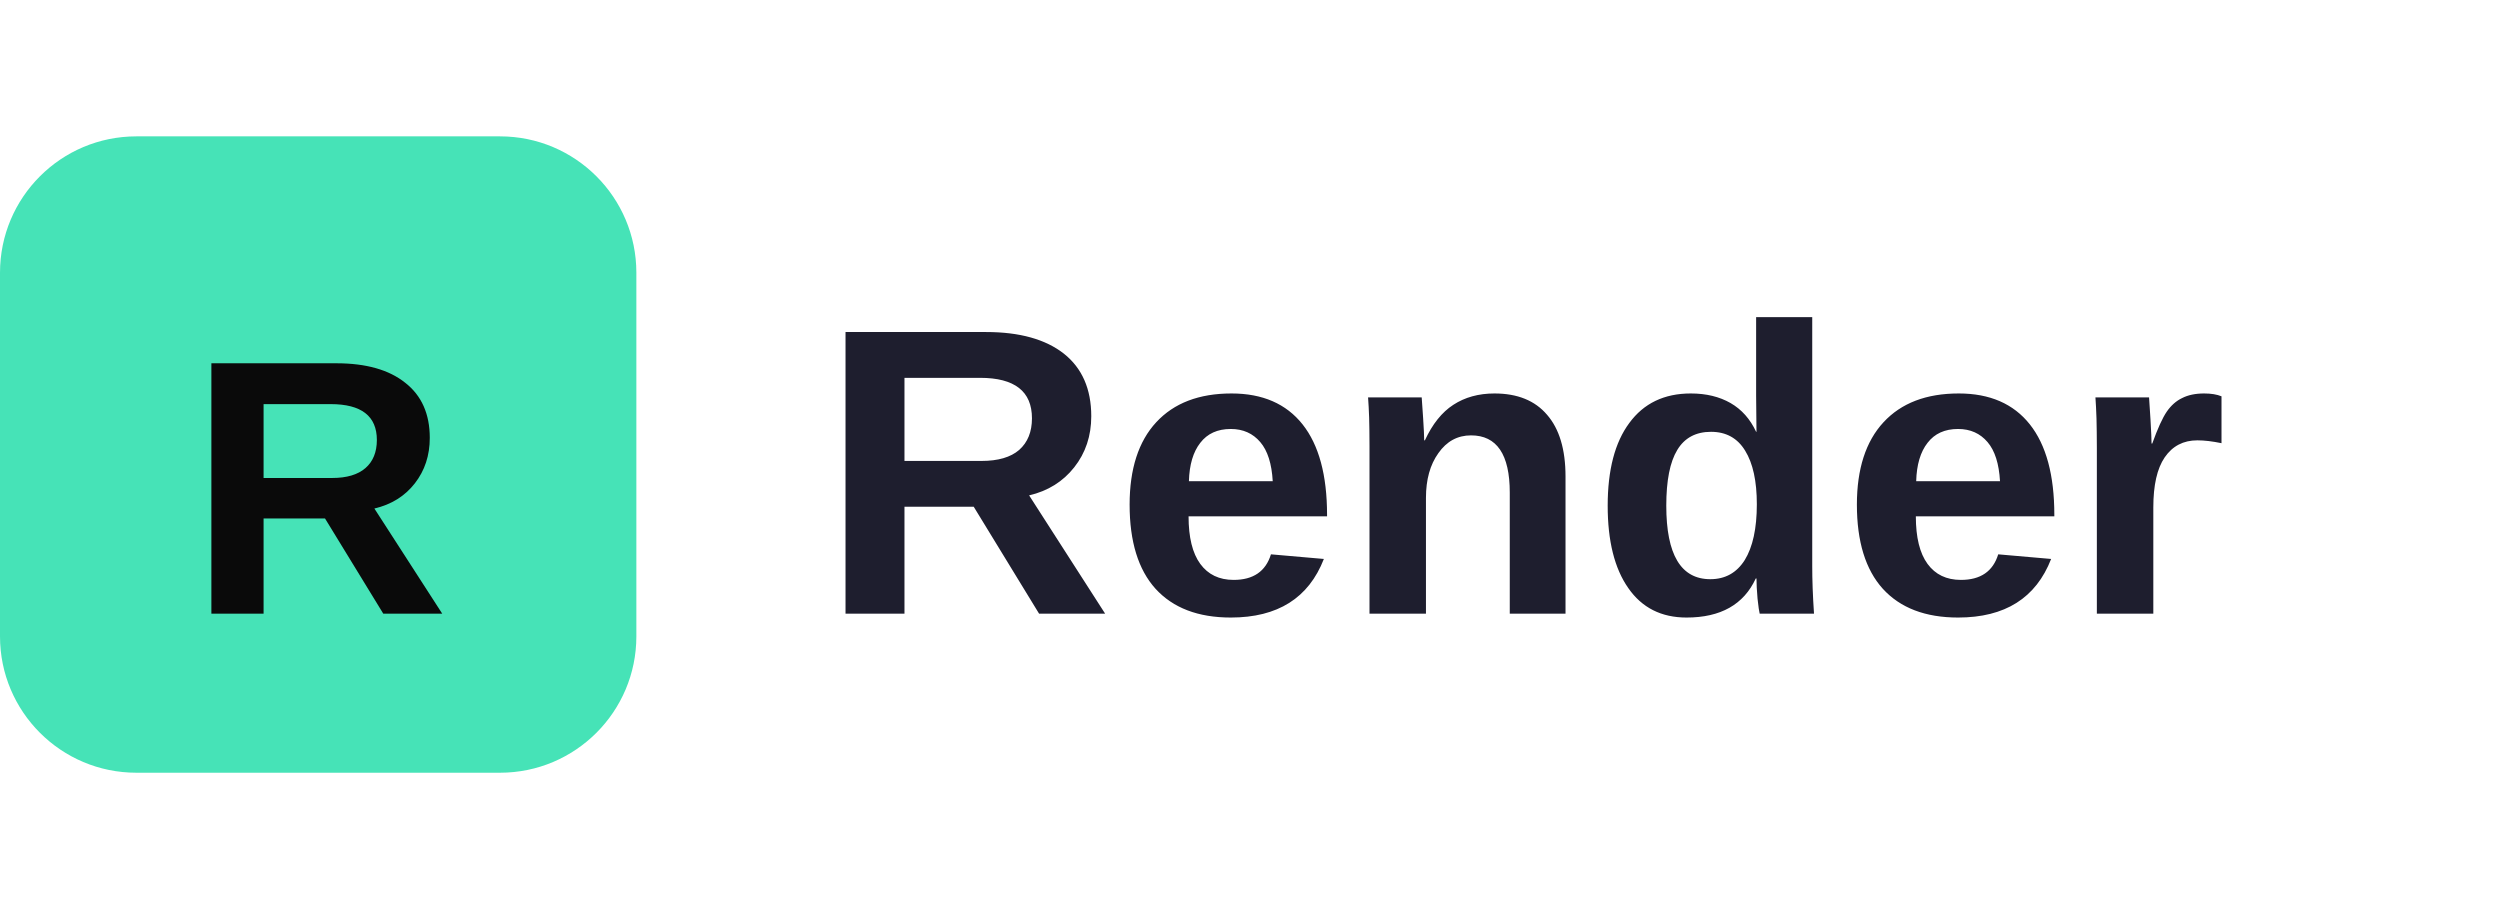
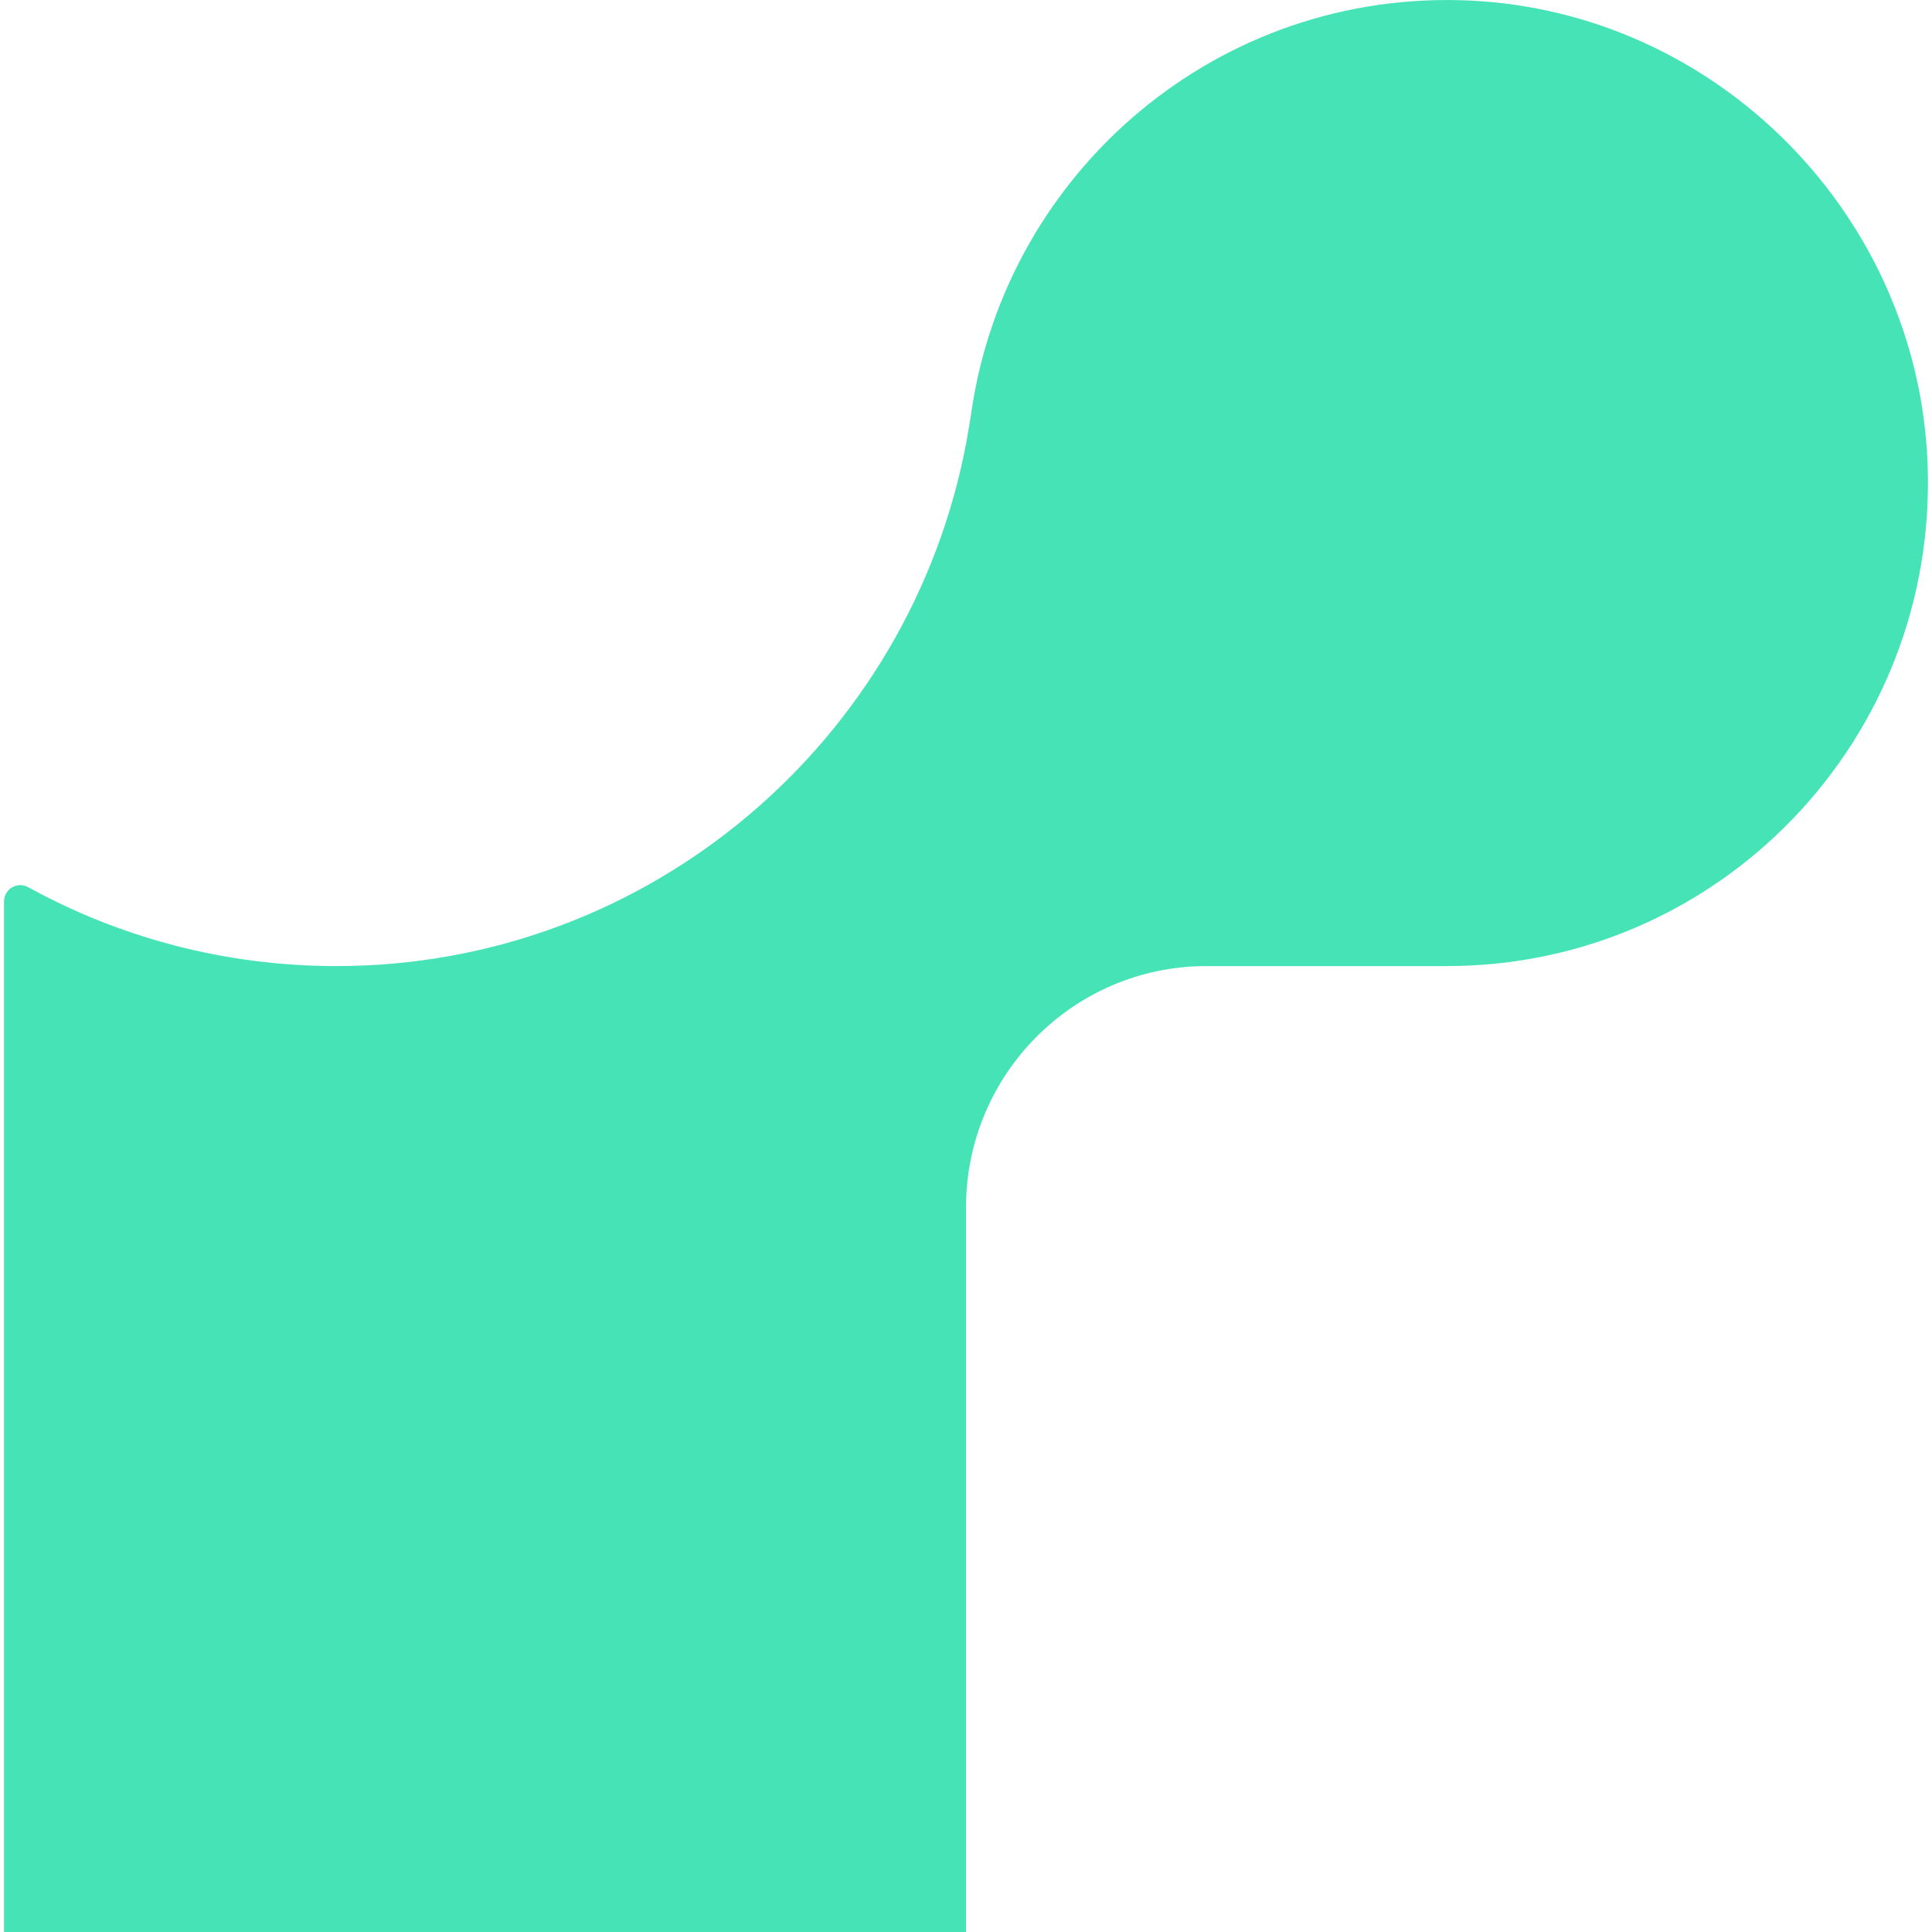
- <svg xmlns="http://www.w3.org/2000/svg" viewBox="0 0 110 40">
-   <rect x="0" y="6" width="28" height="28" rx="6" fill="#46e3b7" />
-   <text x="14" y="27" text-anchor="middle" font-family="Arial,sans-serif" font-weight="bold" font-size="16" fill="#0a0a0a">R</text>
-   <text x="36" y="27" font-family="Arial,sans-serif" font-weight="bold" font-size="18" fill="#1e1e2e">Render</text>
+ <svg xmlns="http://www.w3.org/2000/svg" role="img" viewBox="0 0 24 24" fill="#46E3B7">
+   <path d="M18.263.007c-3.121-.147-5.744 2.109-6.192 5.082-.018.138-.045.272-.067.405-.696 3.703-3.936 6.507-7.827 6.507-1.388 0-2.691-.356-3.825-.979a.202.202 0 0 0-.302.178V24H12v-8.999c0-1.656 1.338-3 2.987-3h2.988c3.382 0 6.103-2.817 5.97-6.244-.12-3.084-2.61-5.603-5.682-5.75" />
</svg>
